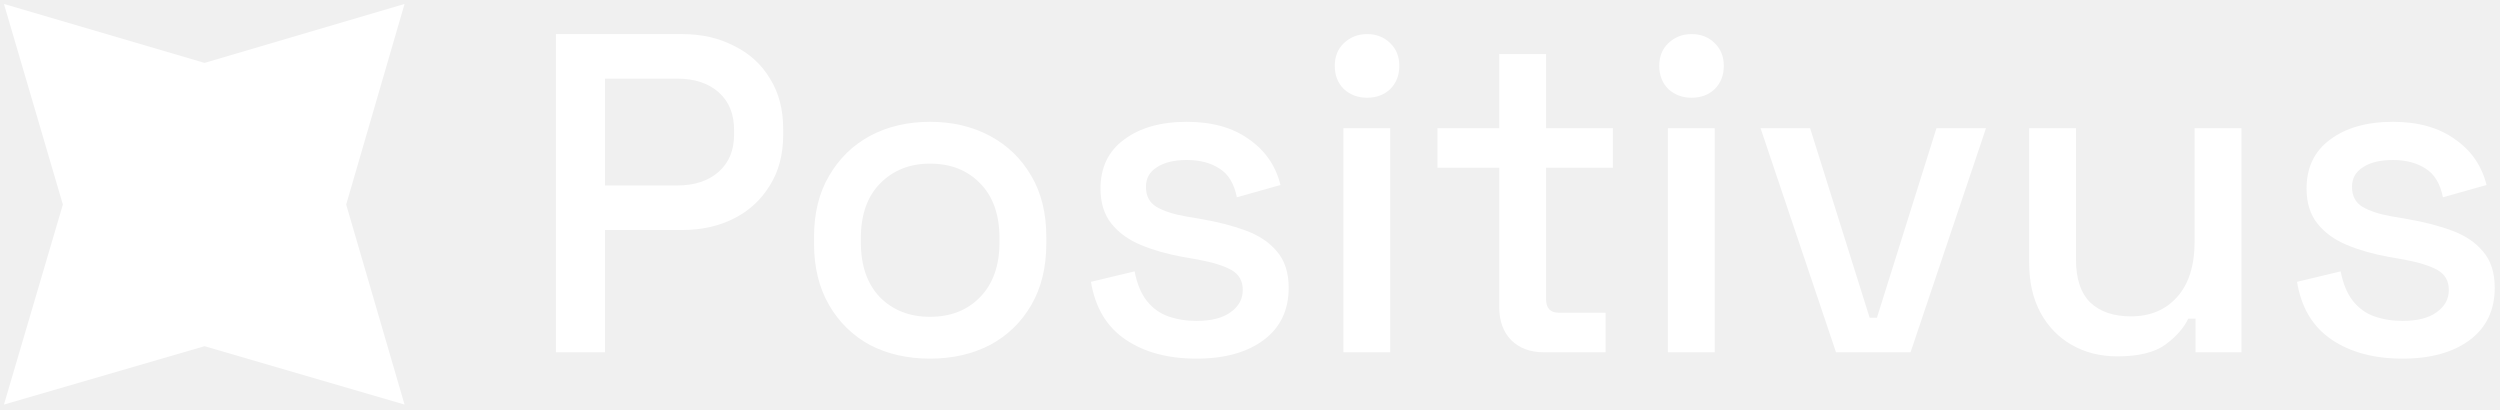
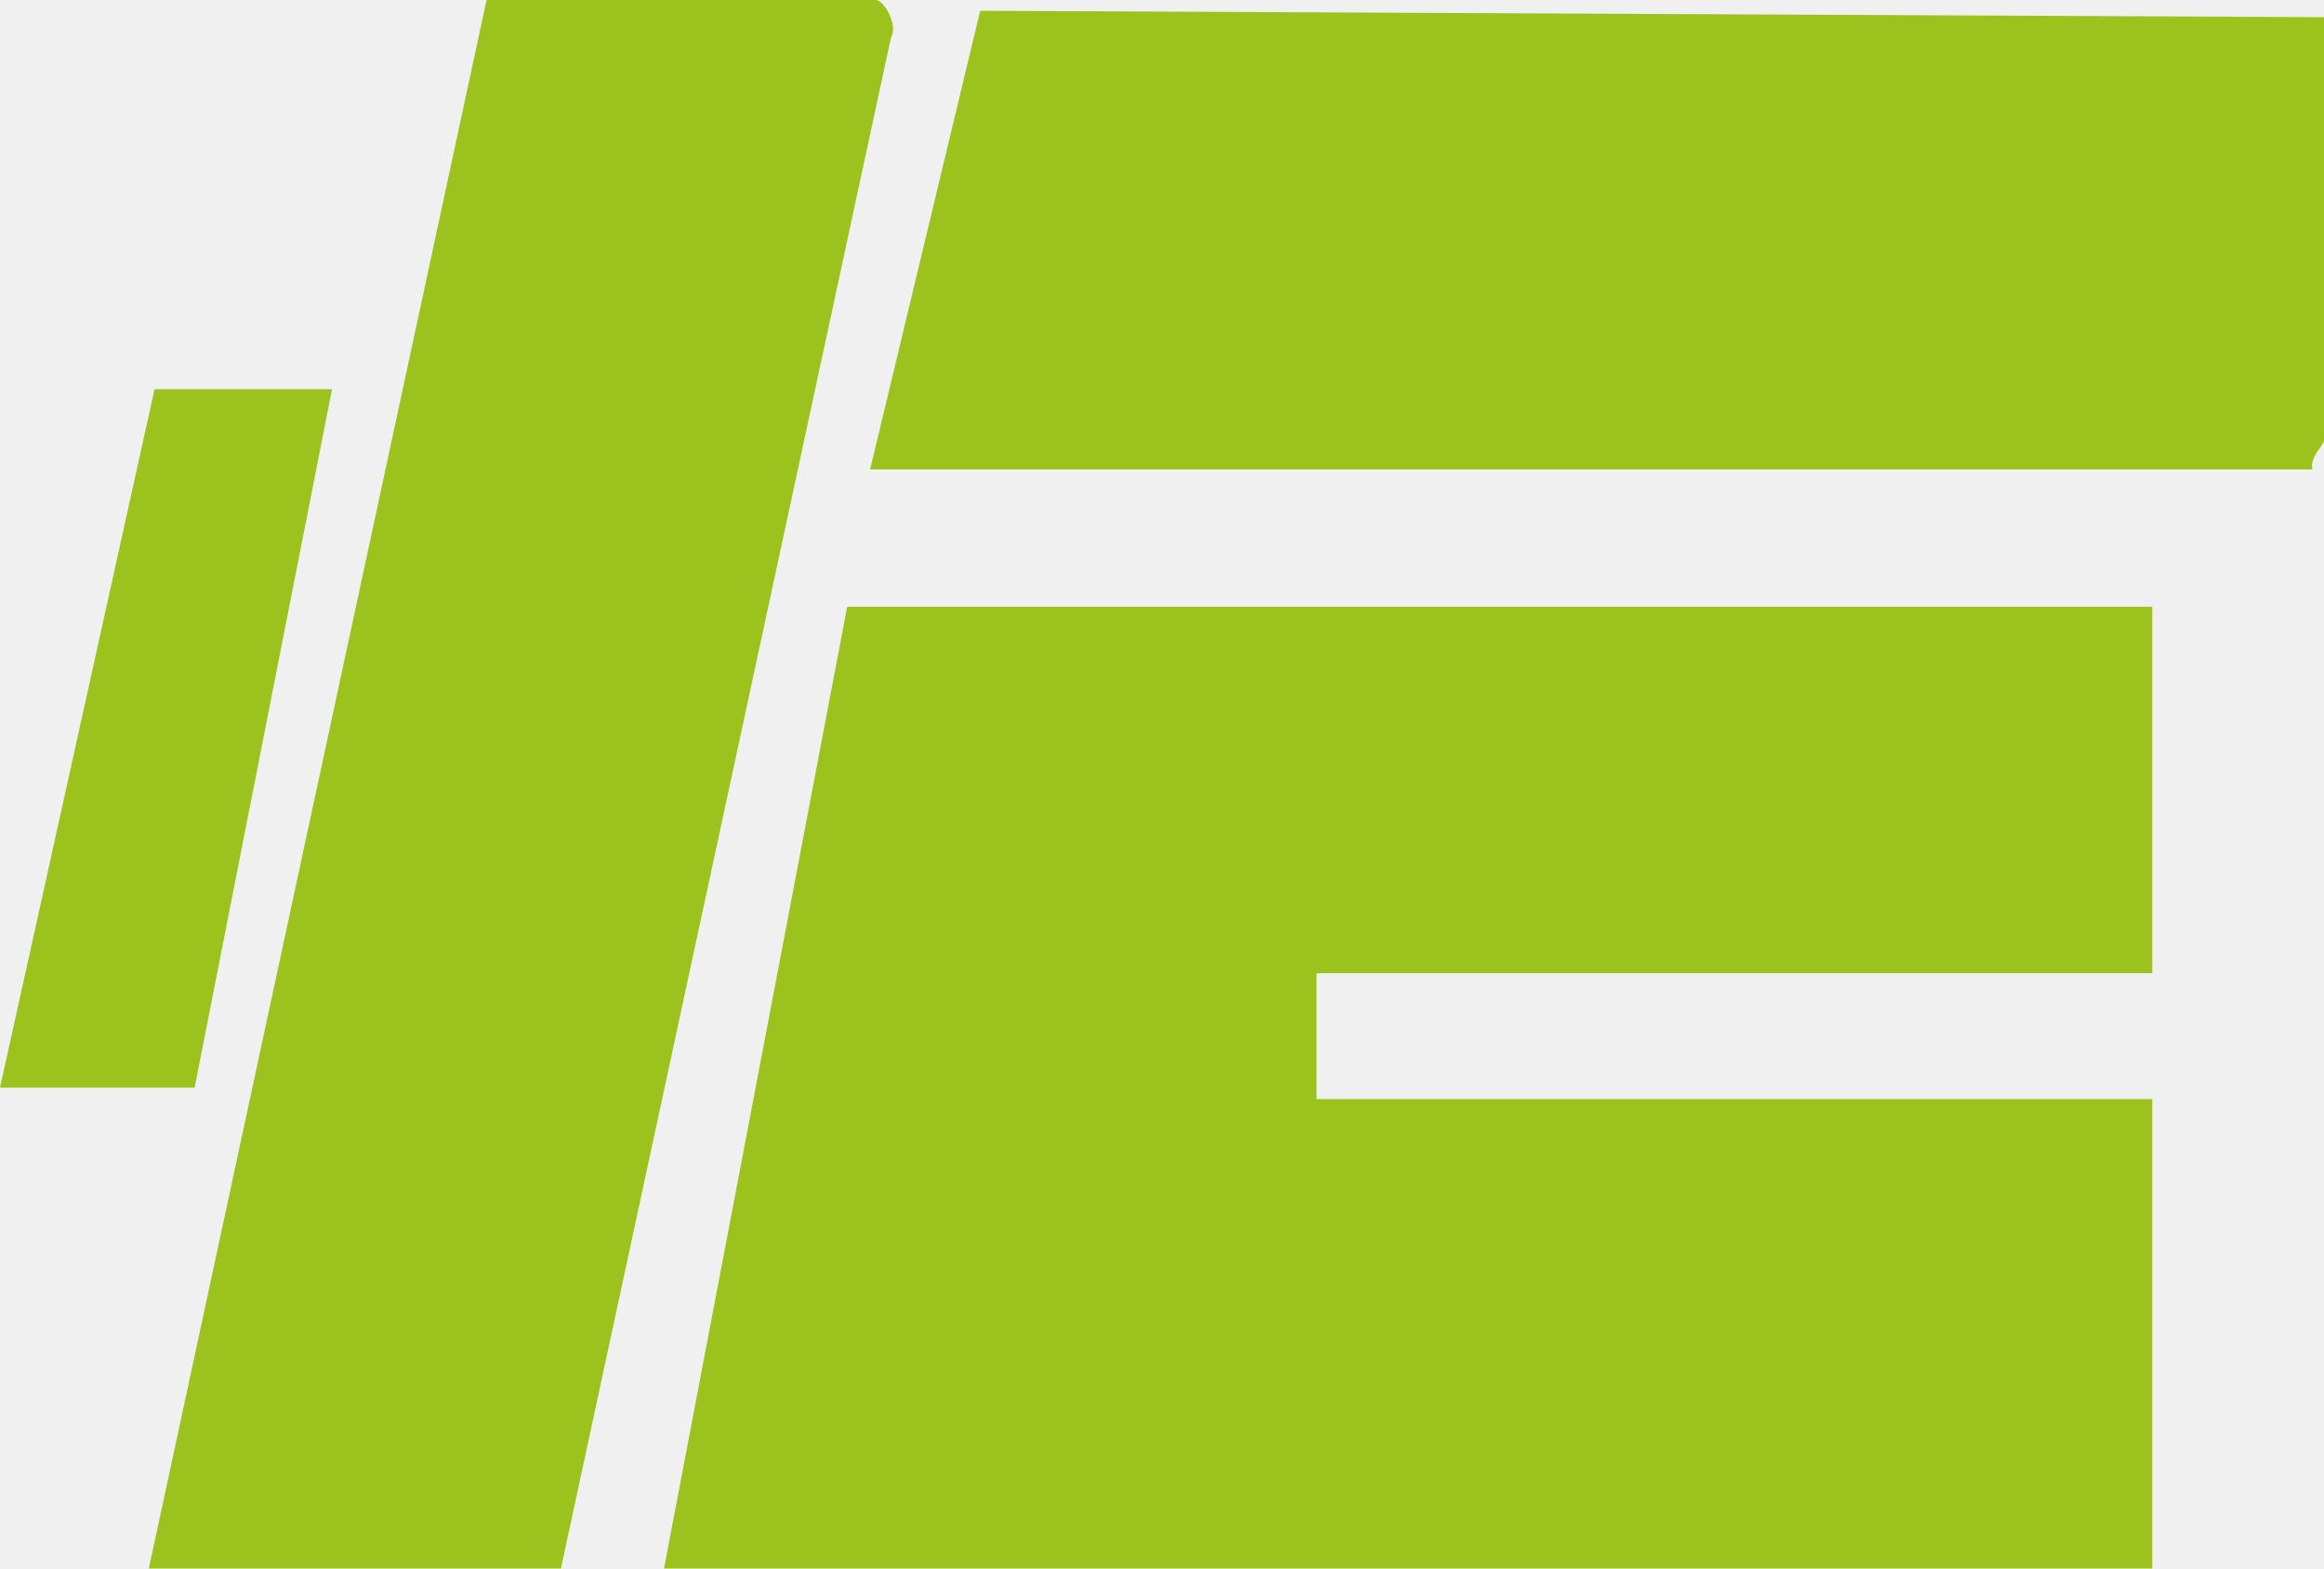
- <svg xmlns="http://www.w3.org/2000/svg" width="220" height="36" viewBox="0 0 220 36" fill="none">
-   <g clip-path="url(#clip0_403_257)">
-     <path d="M17.999 5.535L35.6 0.349L30.464 18L35.6 35.601L17.999 30.465L0.348 35.601L5.533 18L0.348 0.349L17.999 5.535Z" fill="white" />
+ <svg xmlns="http://www.w3.org/2000/svg" id="Capa_2" data-name="Capa 2" viewBox="0 0 202.86 136.93">
+   <defs>
+     <style>
+       .cls-1 {
+         fill: #9cc31d;
+       }
+     </style>
+   </defs>
+   <g id="Capa_1-2" data-name="Capa 1">
+     <polygon class="cls-1" points="187.87 52.97 187.87 84.96 114.92 84.96 114.92 95.95 187.87 95.95 187.87 136.93 57.96 136.93 73.95 52.97 187.87 52.97" />
+     <path class="cls-1" d="M48.97,136.93H12.99L42.47,0h33.98c.71,0,1.97,2.19,1.33,3.25l-28.82,133.69Z" />
+     <path class="cls-1" d="M201.86,40.98h-125.91L85.56.94l117.3.56v36.98c0,.33-1.32,1.52-1,2.5Z" />
+     <polygon class="cls-1" points="28.98 33.98 16.99 94.95 0 94.95 13.49 33.98 28.98 33.98" />
  </g>
-   <path d="M48.92 31V3H60.04C61.747 3 63.267 3.347 64.6 4.04C65.96 4.707 67.013 5.667 67.76 6.92C68.533 8.147 68.92 9.627 68.92 11.36V11.88C68.92 13.613 68.52 15.107 67.72 16.36C66.947 17.613 65.893 18.573 64.56 19.24C63.227 19.907 61.72 20.24 60.04 20.24H53.24V31H48.92ZM53.24 16.32H59.6C61.12 16.32 62.333 15.92 63.24 15.12C64.147 14.32 64.6 13.227 64.6 11.84V11.44C64.6 10.027 64.147 8.92 63.24 8.12C62.333 7.32 61.12 6.92 59.6 6.92H53.24V16.32Z" fill="white" />
-   <path d="M81.835 31.56C79.861 31.56 78.101 31.16 76.555 30.36C75.035 29.533 73.835 28.36 72.955 26.84C72.075 25.32 71.635 23.52 71.635 21.44V20.84C71.635 18.76 72.075 16.973 72.955 15.48C73.835 13.96 75.035 12.787 76.555 11.96C78.101 11.133 79.861 10.72 81.835 10.72C83.808 10.72 85.568 11.133 87.115 11.96C88.661 12.787 89.875 13.96 90.755 15.48C91.635 16.973 92.075 18.76 92.075 20.84V21.44C92.075 23.52 91.635 25.32 90.755 26.84C89.875 28.36 88.661 29.533 87.115 30.36C85.568 31.16 83.808 31.56 81.835 31.56ZM81.835 27.88C83.648 27.88 85.115 27.307 86.235 26.16C87.381 24.987 87.955 23.373 87.955 21.32V20.96C87.955 18.907 87.395 17.307 86.275 16.16C85.155 14.987 83.675 14.4 81.835 14.4C80.048 14.4 78.581 14.987 77.435 16.16C76.315 17.307 75.755 18.907 75.755 20.96V21.32C75.755 23.373 76.315 24.987 77.435 26.16C78.581 27.307 80.048 27.88 81.835 27.88Z" fill="white" />
-   <path d="M105.284 31.56C102.777 31.56 100.697 31 99.044 29.88C97.391 28.76 96.377 27.067 96.004 24.8L99.844 23.88C100.057 24.973 100.417 25.84 100.924 26.48C101.431 27.12 102.057 27.573 102.804 27.84C103.577 28.107 104.404 28.24 105.284 28.24C106.591 28.24 107.591 27.987 108.284 27.48C109.004 26.973 109.364 26.32 109.364 25.52C109.364 24.72 109.031 24.133 108.364 23.76C107.697 23.387 106.711 23.08 105.404 22.84L104.044 22.6C102.711 22.36 101.497 22.013 100.404 21.56C99.311 21.107 98.444 20.48 97.804 19.68C97.164 18.88 96.844 17.853 96.844 16.6C96.844 14.733 97.537 13.293 98.924 12.28C100.311 11.24 102.151 10.72 104.444 10.72C106.657 10.72 108.471 11.227 109.884 12.24C111.324 13.227 112.257 14.573 112.684 16.28L108.844 17.36C108.604 16.16 108.097 15.32 107.324 14.84C106.551 14.333 105.591 14.08 104.444 14.08C103.324 14.08 102.444 14.293 101.804 14.72C101.164 15.12 100.844 15.693 100.844 16.44C100.844 17.24 101.151 17.827 101.764 18.2C102.404 18.573 103.257 18.853 104.324 19.04L105.724 19.28C107.137 19.52 108.431 19.853 109.604 20.28C110.777 20.707 111.697 21.32 112.364 22.12C113.057 22.92 113.404 23.987 113.404 25.32C113.404 27.293 112.671 28.827 111.204 29.92C109.737 31.013 107.764 31.56 105.284 31.56Z" fill="white" />
-   <path d="M118.22 31V11.28H122.34V31H118.22ZM120.3 8.6C119.5 8.6 118.82 8.347 118.26 7.84C117.726 7.307 117.46 6.627 117.46 5.8C117.46 4.973 117.726 4.307 118.26 3.8C118.82 3.267 119.5 3 120.3 3C121.126 3 121.806 3.267 122.34 3.8C122.873 4.307 123.14 4.973 123.14 5.8C123.14 6.627 122.873 7.307 122.34 7.84C121.806 8.347 121.126 8.6 120.3 8.6Z" fill="white" />
-   <path d="M135.854 31C134.654 31 133.694 30.64 132.974 29.92C132.281 29.2 131.934 28.24 131.934 27.04V14.76H126.494V11.28H131.934V4.76H136.054V11.28H141.934V14.76H136.054V26.32C136.054 27.12 136.427 27.52 137.174 27.52H141.294V31H135.854Z" fill="white" />
-   <path d="M146.774 31V11.28H150.894V31H146.774ZM148.854 8.6C148.054 8.6 147.374 8.347 146.814 7.84C146.281 7.307 146.014 6.627 146.014 5.8C146.014 4.973 146.281 4.307 146.814 3.8C147.374 3.267 148.054 3 148.854 3C149.681 3 150.361 3.267 150.894 3.8C151.428 4.307 151.694 4.973 151.694 5.8C151.694 6.627 151.428 7.307 150.894 7.84C150.361 8.347 149.681 8.6 148.854 8.6Z" fill="white" />
-   <path d="M161.569 31L154.929 11.28H159.289L164.529 27.96H165.169L170.409 11.28H174.769L168.129 31H161.569Z" fill="white" />
-   <path d="M186.326 31.36C184.833 31.36 183.5 31.027 182.326 30.36C181.153 29.693 180.233 28.747 179.566 27.52C178.9 26.293 178.566 24.827 178.566 23.12V11.28H182.686V22.84C182.686 24.547 183.113 25.813 183.966 26.64C184.82 27.44 186.006 27.84 187.526 27.84C189.206 27.84 190.553 27.28 191.566 26.16C192.606 25.013 193.126 23.373 193.126 21.24V11.28H197.246V31H193.206V28.04H192.566C192.193 28.84 191.526 29.6 190.566 30.32C189.606 31.013 188.193 31.36 186.326 31.36Z" fill="white" />
-   <path d="M211.417 31.56C208.91 31.56 206.83 31 205.177 29.88C203.523 28.76 202.51 27.067 202.137 24.8L205.977 23.88C206.19 24.973 206.55 25.84 207.057 26.48C207.563 27.12 208.19 27.573 208.937 27.84C209.71 28.107 210.537 28.24 211.417 28.24C212.723 28.24 213.723 27.987 214.417 27.48C215.137 26.973 215.497 26.32 215.497 25.52C215.497 24.72 215.163 24.133 214.497 23.76C213.83 23.387 212.843 23.08 211.537 22.84L210.177 22.6C208.843 22.36 207.63 22.013 206.537 21.56C205.443 21.107 204.577 20.48 203.937 19.68C203.297 18.88 202.977 17.853 202.977 16.6C202.977 14.733 203.67 13.293 205.057 12.28C206.443 11.24 208.283 10.72 210.577 10.72C212.79 10.72 214.603 11.227 216.017 12.24C217.457 13.227 218.39 14.573 218.817 16.28L214.977 17.36C214.737 16.16 214.23 15.32 213.457 14.84C212.683 14.333 211.723 14.08 210.577 14.08C209.457 14.08 208.577 14.293 207.937 14.72C207.297 15.12 206.977 15.693 206.977 16.44C206.977 17.24 207.283 17.827 207.897 18.2C208.537 18.573 209.39 18.853 210.457 19.04L211.857 19.28C213.27 19.52 214.563 19.853 215.737 20.28C216.91 20.707 217.83 21.32 218.497 22.12C219.19 22.92 219.537 23.987 219.537 25.32C219.537 27.293 218.803 28.827 217.337 29.92C215.87 31.013 213.897 31.56 211.417 31.56Z" fill="white" />
-   <defs>
-     <clipPath id="clip0_403_257">
-       <rect width="36" height="36" fill="white" />
-     </clipPath>
-   </defs>
</svg>
